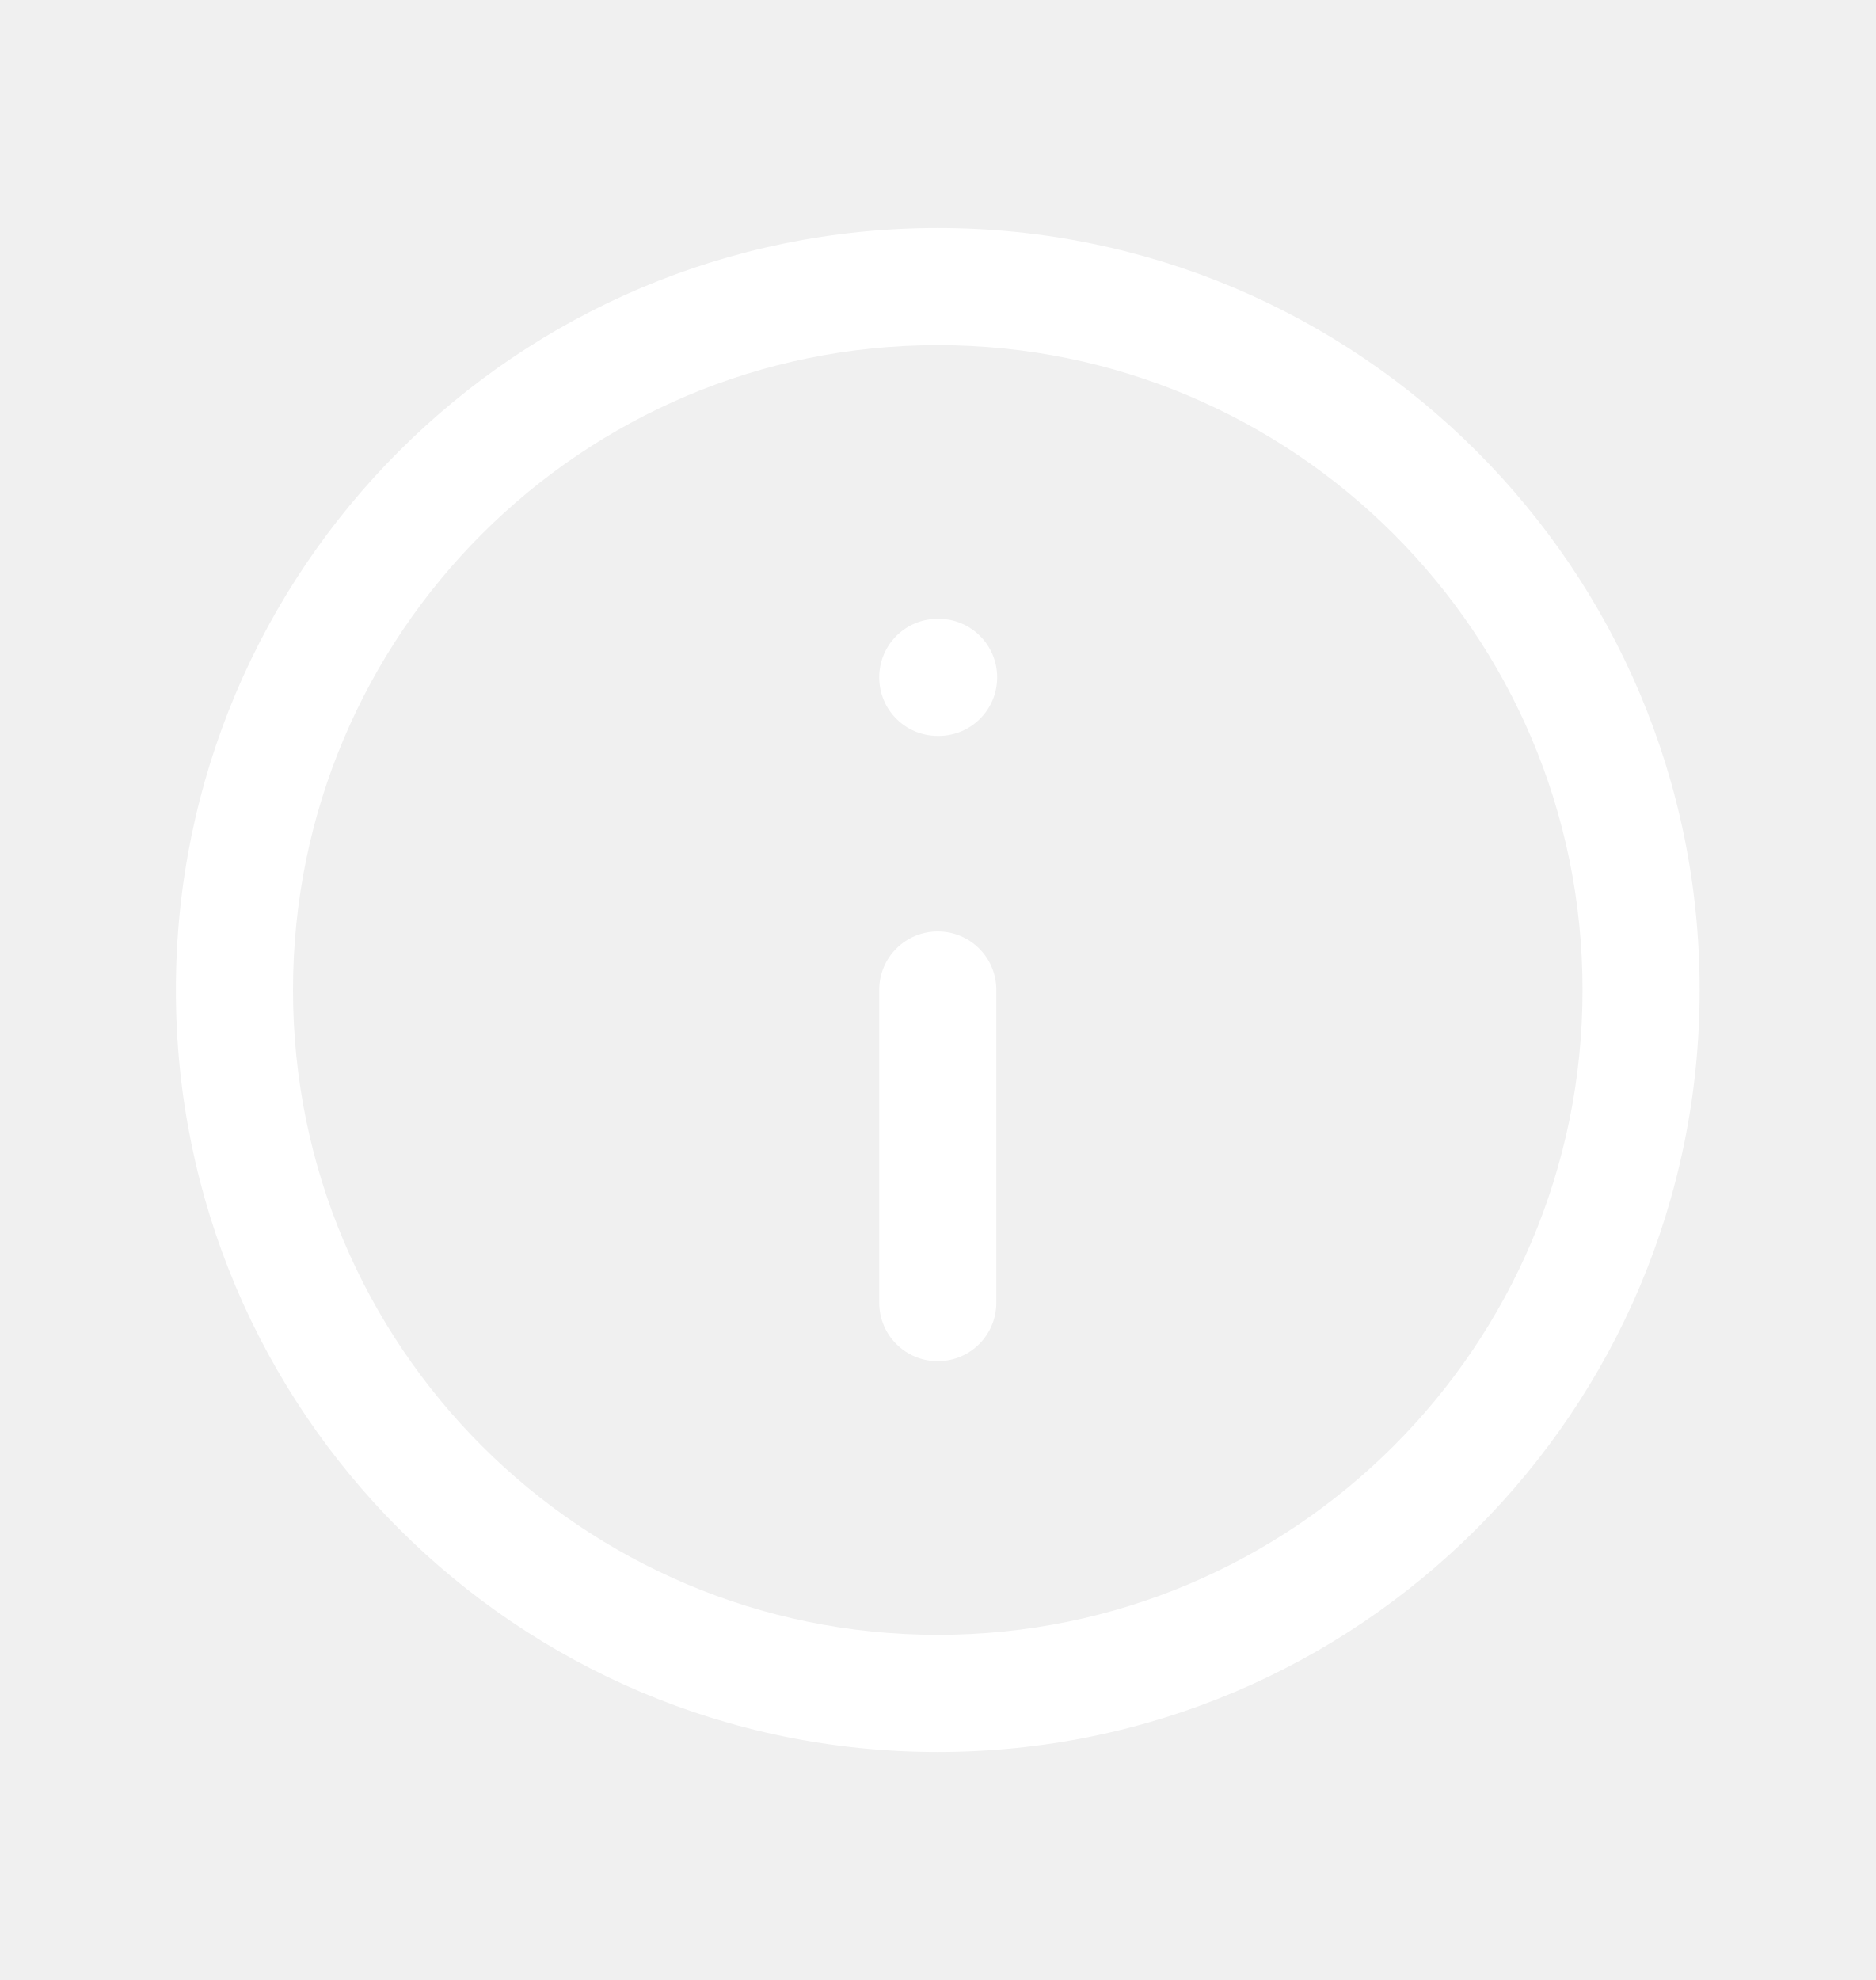
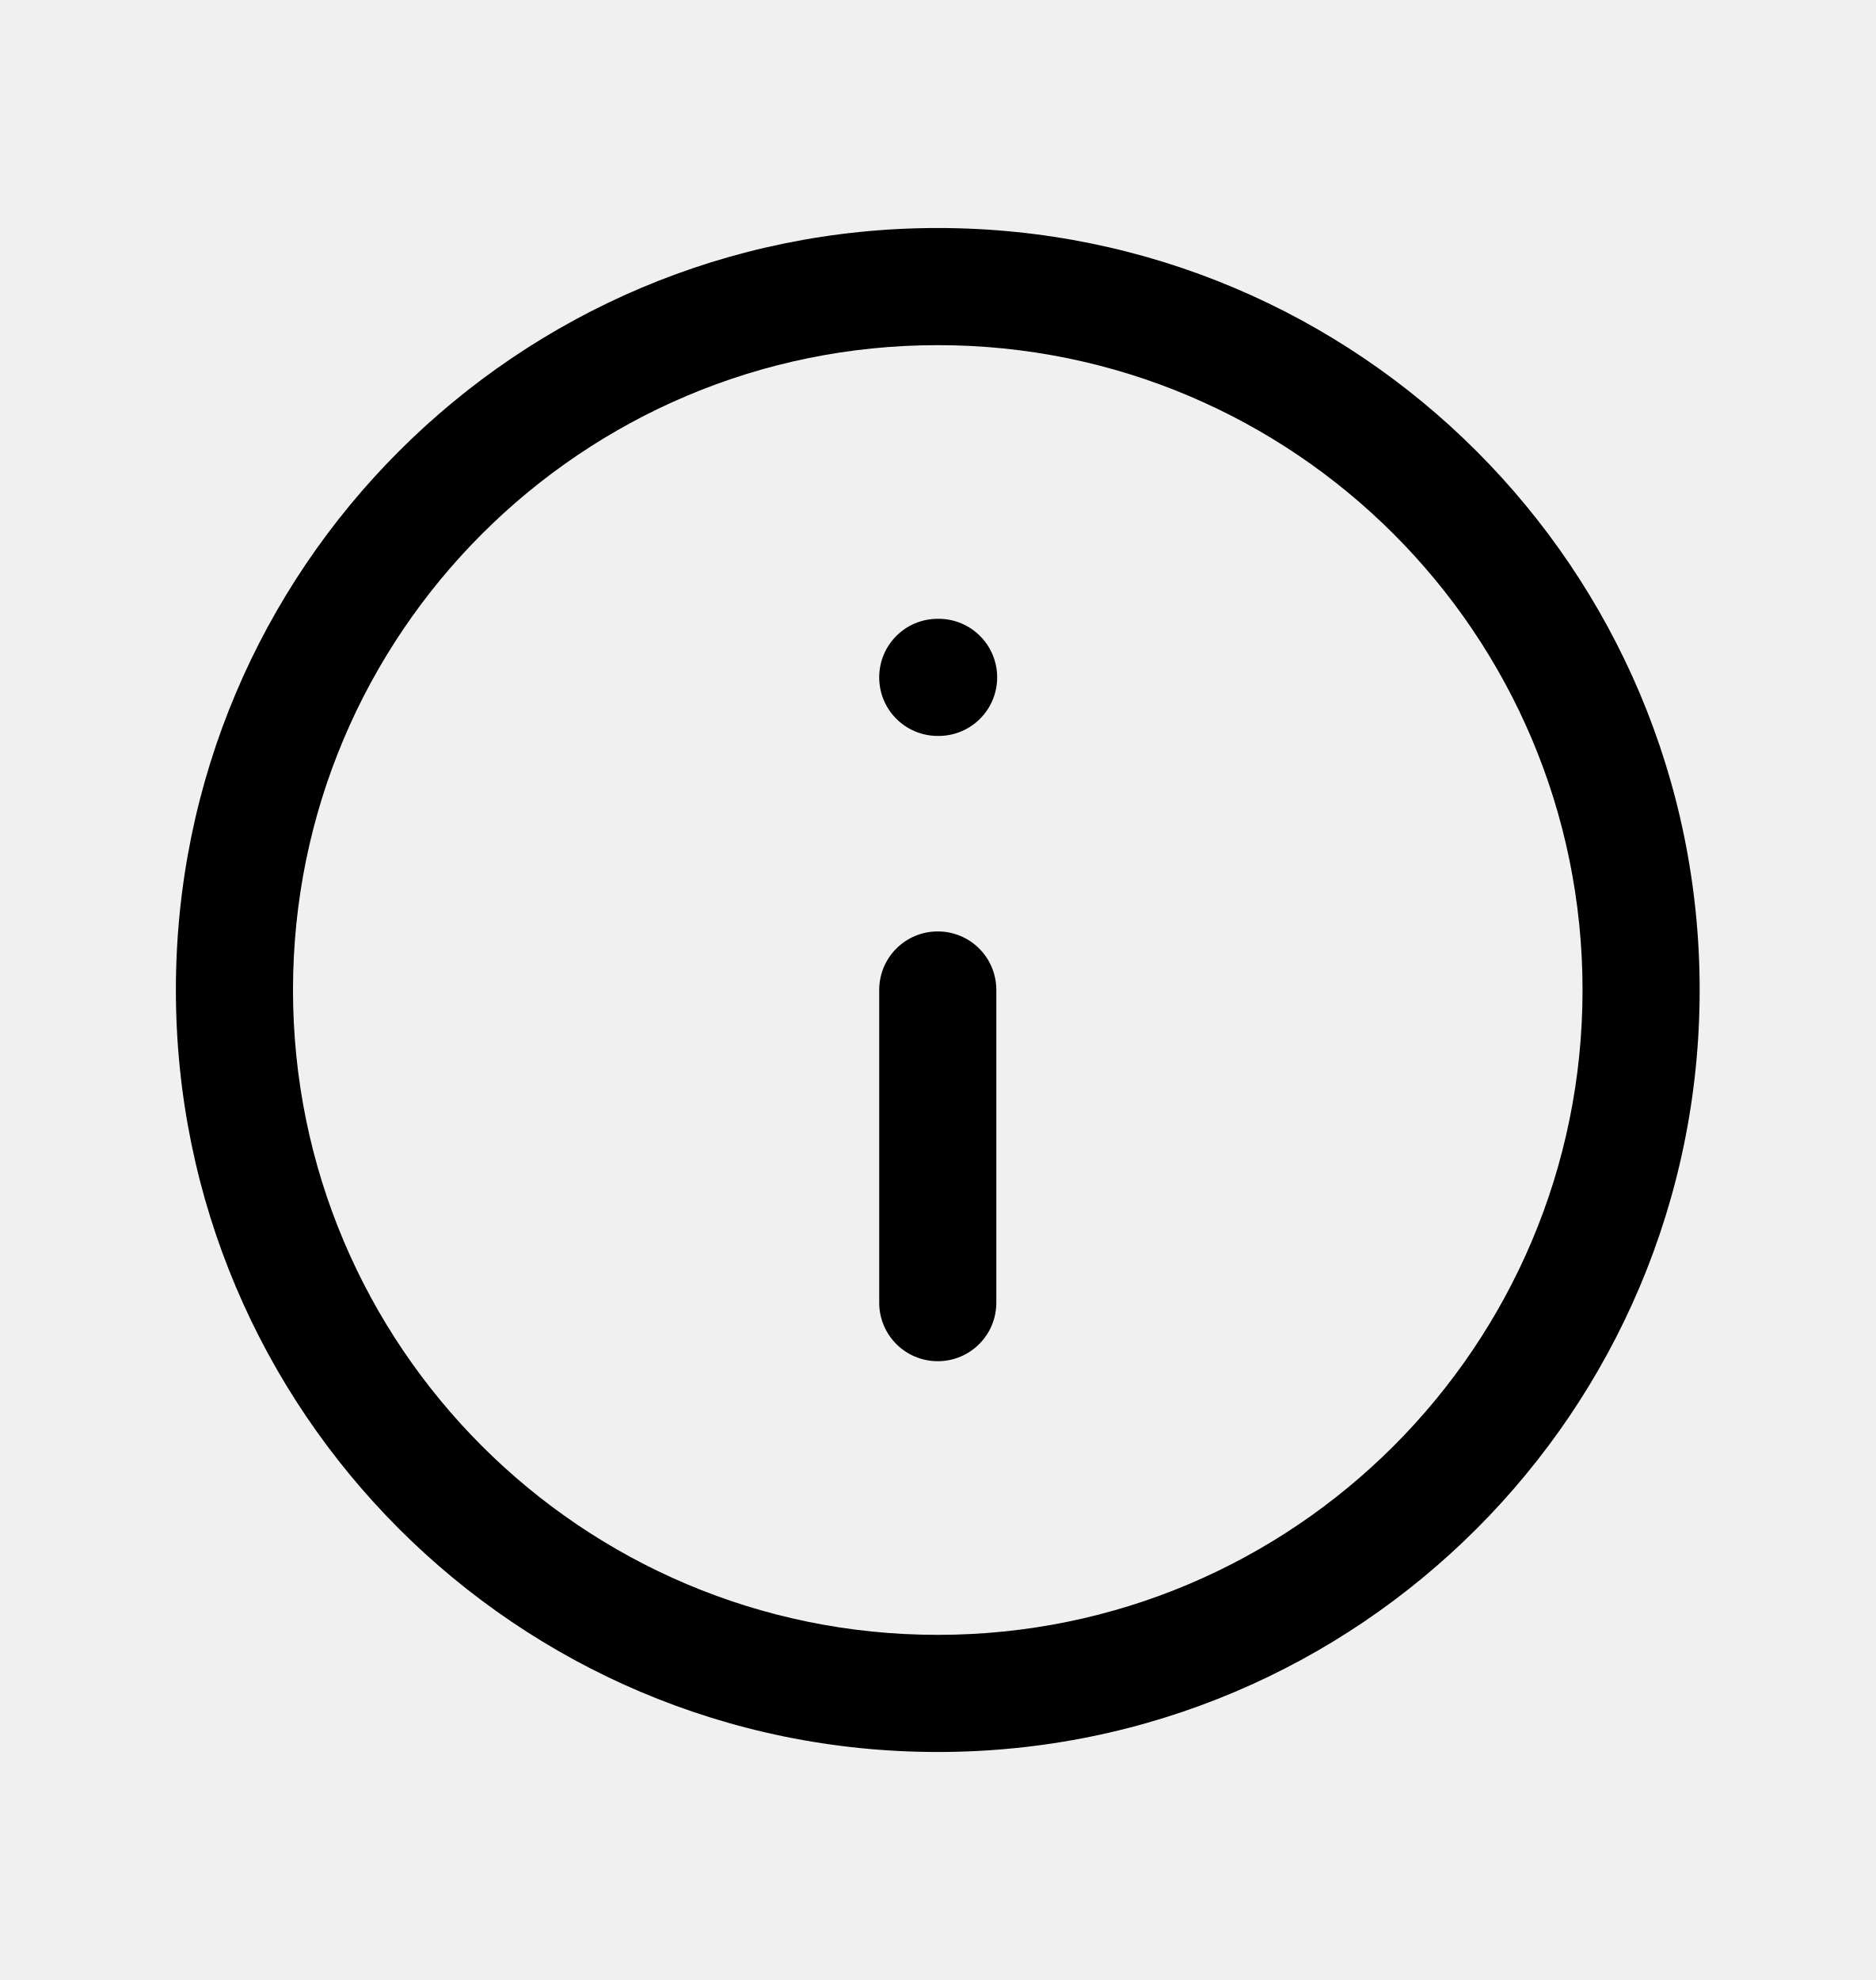
<svg xmlns="http://www.w3.org/2000/svg" width="18" height="19" viewBox="0 0 18 19" fill="none">
-   <path fill-rule="evenodd" clip-rule="evenodd" d="M9 15.688C5.583 15.688 2.812 12.917 2.812 9.5C2.812 6.083 5.583 3.312 9 3.312C12.417 3.312 15.188 6.083 15.188 9.5C15.188 12.917 12.417 15.688 9 15.688ZM1.688 9.5C1.688 13.539 4.961 16.812 9 16.812C13.039 16.812 16.312 13.539 16.312 9.5C16.312 5.461 13.039 2.188 9 2.188C4.961 2.188 1.688 5.461 1.688 9.5Z" fill="white" />
-   <path fill-rule="evenodd" clip-rule="evenodd" d="M9 13.062C9.311 13.062 9.562 12.811 9.562 12.5V9.5C9.562 9.189 9.311 8.938 9 8.938C8.689 8.938 8.438 9.189 8.438 9.5V12.5C8.438 12.811 8.689 13.062 9 13.062Z" fill="white" />
-   <path fill-rule="evenodd" clip-rule="evenodd" d="M8.438 6.5C8.438 6.811 8.689 7.062 9 7.062H9.008C9.318 7.062 9.57 6.811 9.57 6.5C9.57 6.189 9.318 5.938 9.008 5.938H9C8.689 5.938 8.438 6.189 8.438 6.5Z" fill="white" />
+   <path fill-rule="evenodd" clip-rule="evenodd" d="M9 15.688C5.583 15.688 2.812 12.917 2.812 9.5C2.812 6.083 5.583 3.312 9 3.312C12.417 3.312 15.188 6.083 15.188 9.5C15.188 12.917 12.417 15.688 9 15.688ZM1.688 9.5C1.688 13.539 4.961 16.812 9 16.812C13.039 16.812 16.312 13.539 16.312 9.5C16.312 5.461 13.039 2.188 9 2.188C4.961 2.188 1.688 5.461 1.688 9.5Z" fill="#000" />
+   <path fill-rule="evenodd" clip-rule="evenodd" d="M9 13.062C9.311 13.062 9.562 12.811 9.562 12.5V9.5C9.562 9.189 9.311 8.938 9 8.938C8.689 8.938 8.438 9.189 8.438 9.5V12.5C8.438 12.811 8.689 13.062 9 13.062Z" fill="#000" />
+   <path fill-rule="evenodd" clip-rule="evenodd" d="M8.438 6.5C8.438 6.811 8.689 7.062 9 7.062H9.008C9.318 7.062 9.57 6.811 9.57 6.5C9.57 6.189 9.318 5.938 9.008 5.938H9C8.689 5.938 8.438 6.189 8.438 6.5Z" fill="#000" />
</svg>
